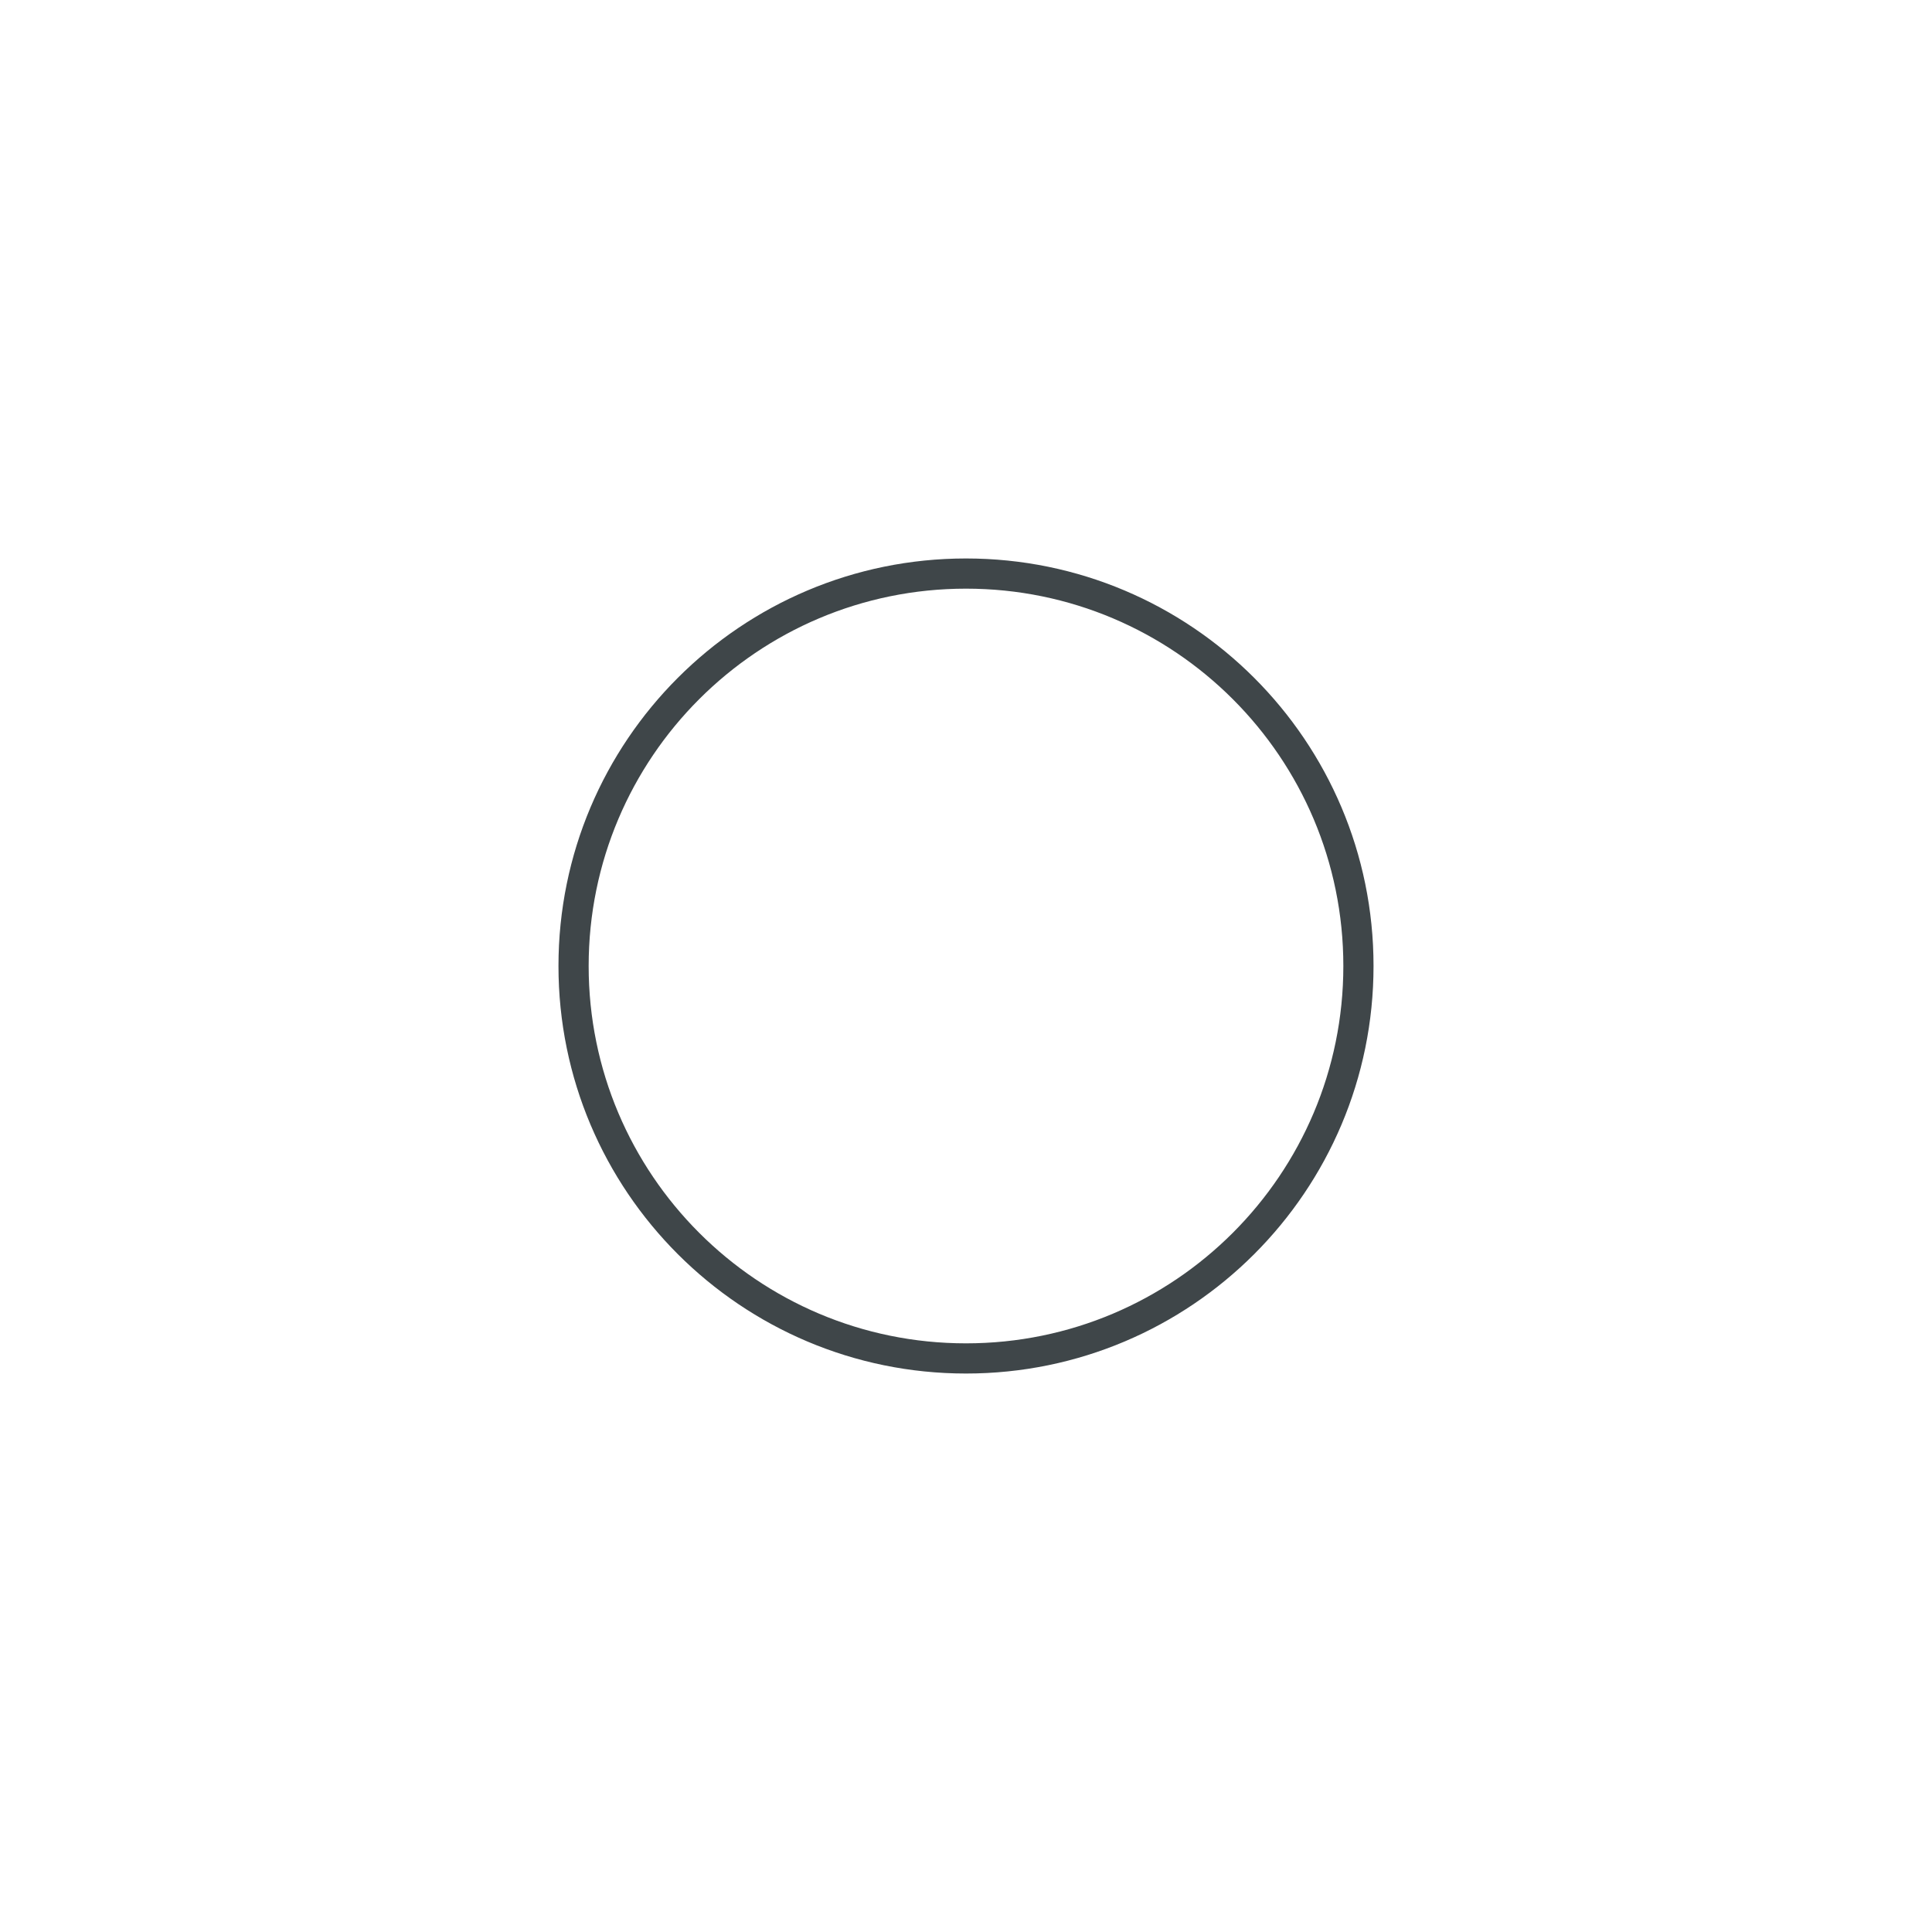
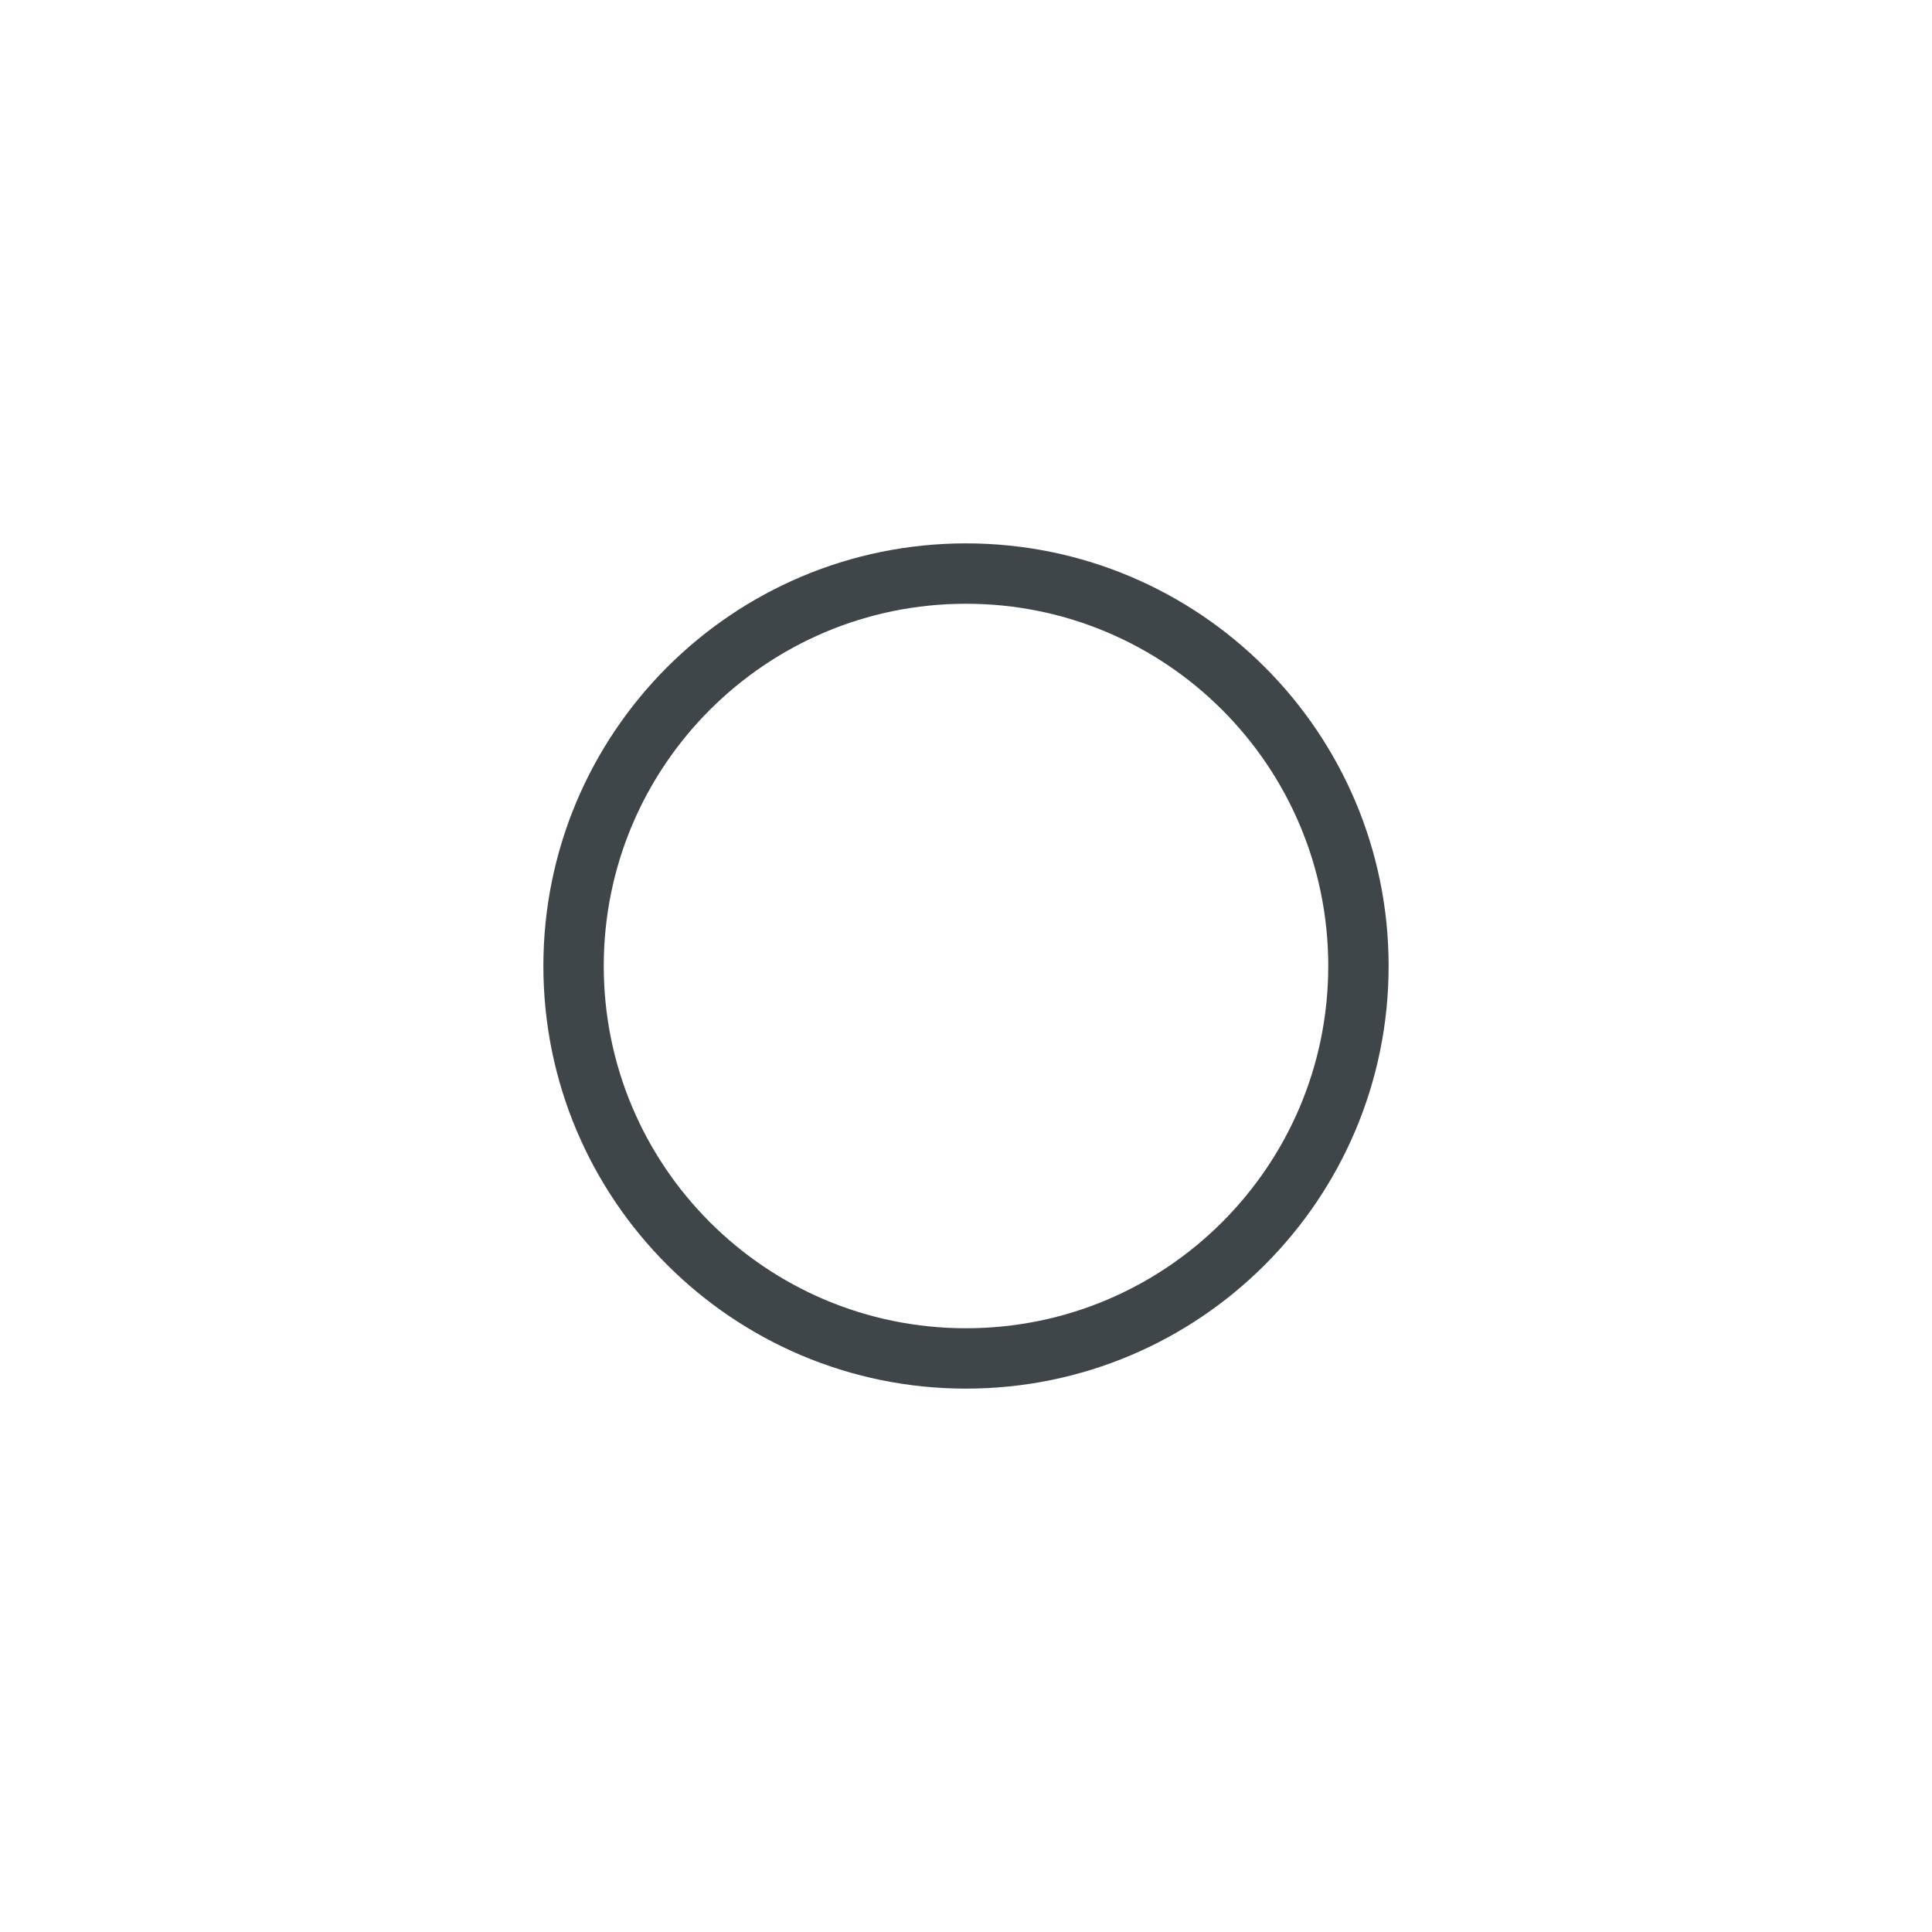
<svg xmlns="http://www.w3.org/2000/svg" xmlns:xlink="http://www.w3.org/1999/xlink" height="64" width="64" fill="black">
-   <g stroke="#3F4649" stroke-width="1" stroke-linecap="round">
+   <g stroke="#3F4649" stroke-width="2" stroke-linecap="round">
    <circle id="circle1" cx="32" cy="32" r="13" fill="transparent">
      <animate id="circle1Anim" attributeName="stroke-dasharray" fill="freeze" type="translate" from="4 202" to="202 0" dur="0.5s" repeatCount="1" />
    </circle>
    <circle id="circle2" cx="32" cy="32" r="30" fill="transparent" stroke-dasharray="1 202" stroke-dashoffset="5">
      <animate id="circle2Anim" attributeName="stroke-dasharray" fill="freeze" type="translate" from="4 202" to="202 0" dur="0.5s" begin="circle1Anim.end" repeatCount="1" />
    </circle>
    <line id="line1" x1="32" y1="2" x2="32" y2="19" stroke-dasharray="1 32" stroke-dashoffset="5">
      <animate id="line1Anim" attributeName="stroke-dasharray" fill="freeze" type="translate" from="0 32" to="32 0" dur="0.25s" begin="circle2Anim.end" repeatCount="1" />
    </line>
    <line id="line2" x1="32" y1="62" x2="32" y2="45" stroke-dasharray="1 32" stroke-dashoffset="5">
      <animate id="line2Anim" attributeName="stroke-dasharray" fill="freeze" type="translate" from="4 32" to="32 0" dur="0.25s" begin="circle2Anim.end" repeatCount="1" />
    </line>
    <path id="sclera1" d="M6,32 c0.01,0.011,11.646,13,26,13c14.354,0,25.99-12.987,26-13" fill="transparent" stroke-dasharray="1 64" stroke-dashoffset="5">
      <animate id="sclera1Anim" attributeName="stroke-dasharray" fill="freeze" type="translate" from="4 64" to="64 0" dur="0.35s" repeatCount="1" />
    </path>
    <path id="sclera2" d="M58,32 c-0.01-0.014-11.646-13-26-13C17.646,19,6.011,31.986,6,32" fill="transparent" stroke-dasharray="1 64" stroke-dashoffset="5">
      <animate id="sclera2Anim" attributeName="stroke-dasharray" fill="freeze" type="translate" from="4 64" to="64 0" dur="0.35s" begin="sclera1Anim.end" repeatCount="1" />
    </path>
  </g>
  <path id="Pupil" fill="#f9d721" opacity="0" d="M32.222,25.115c-0.088-0.154-0.356-0.154-0.444,0C31.705,25.24,30,28.24,30,31.996   s1.705,6.754,1.777,6.881C31.822,38.949,31.907,39,32,39s0.177-0.051,0.222-0.123C32.293,38.75,34,35.754,34,31.996   C34,28.24,32.293,25.24,32.222,25.115z">
    <animate id="pupilAnim" attributeName="opacity" to="1" from="0" dur="0.2s" fill="freeze" begin="line2Anim.end" repeatCount="1" />
  </path>
  <path id="outline" fill="transparent" d="M 32, 32 m -30, 0 a 30,30 0 1,0 60,0 a 30,30 0 1,0 -60,0" />
-   <circle id="dot" cx="-2" cy="-2" r="2" fill="#f9d721">
-     <animateMotion dur="0.5s" repeatCount="indefinite" begin="line2Anim.end">
+   <circle id="dot" cx="0" cy="0" r="1" fill="#f9d721" opacity="0">
+     <animate id="dotAnim" attributeName="opacity" to="1" from="0" dur="0.1s" fill="freeze" begin="line2Anim.end" repeatCount="1" />
+     <animateMotion dur="0.65" repeatCount="indefinite">
      <mpath xlink:href="#outline" />
    </animateMotion>
  </circle>
</svg>
